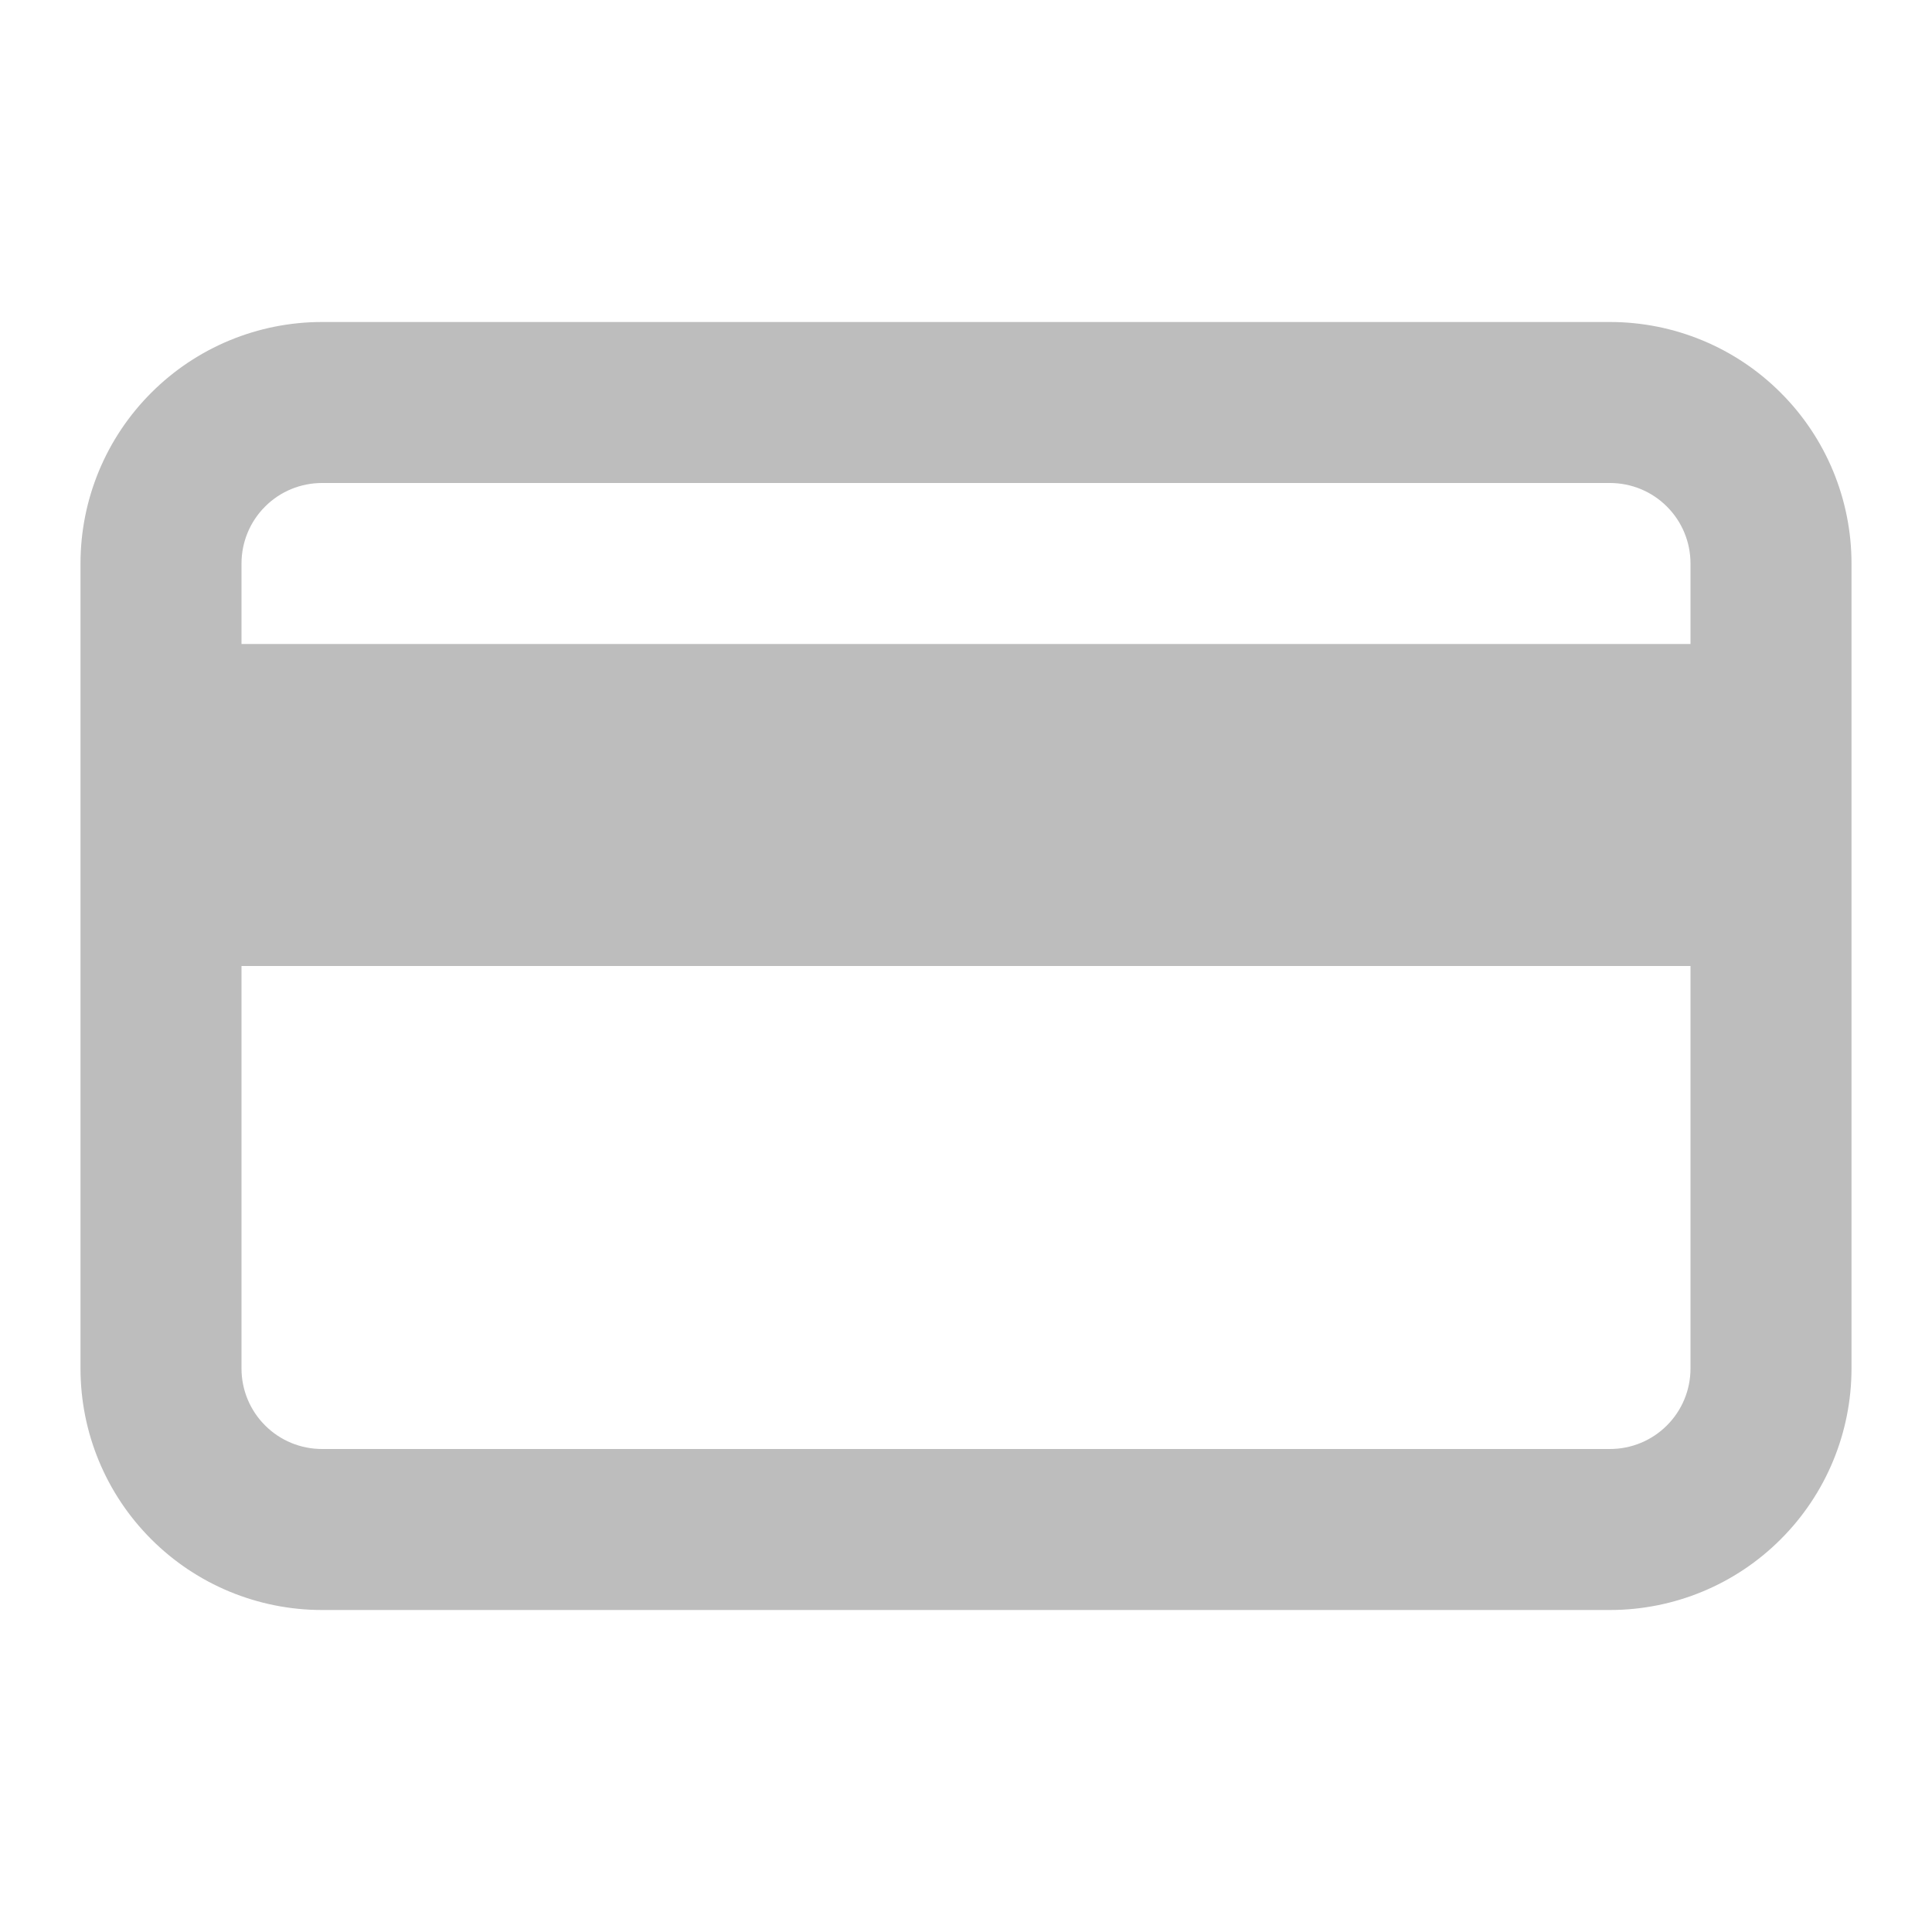
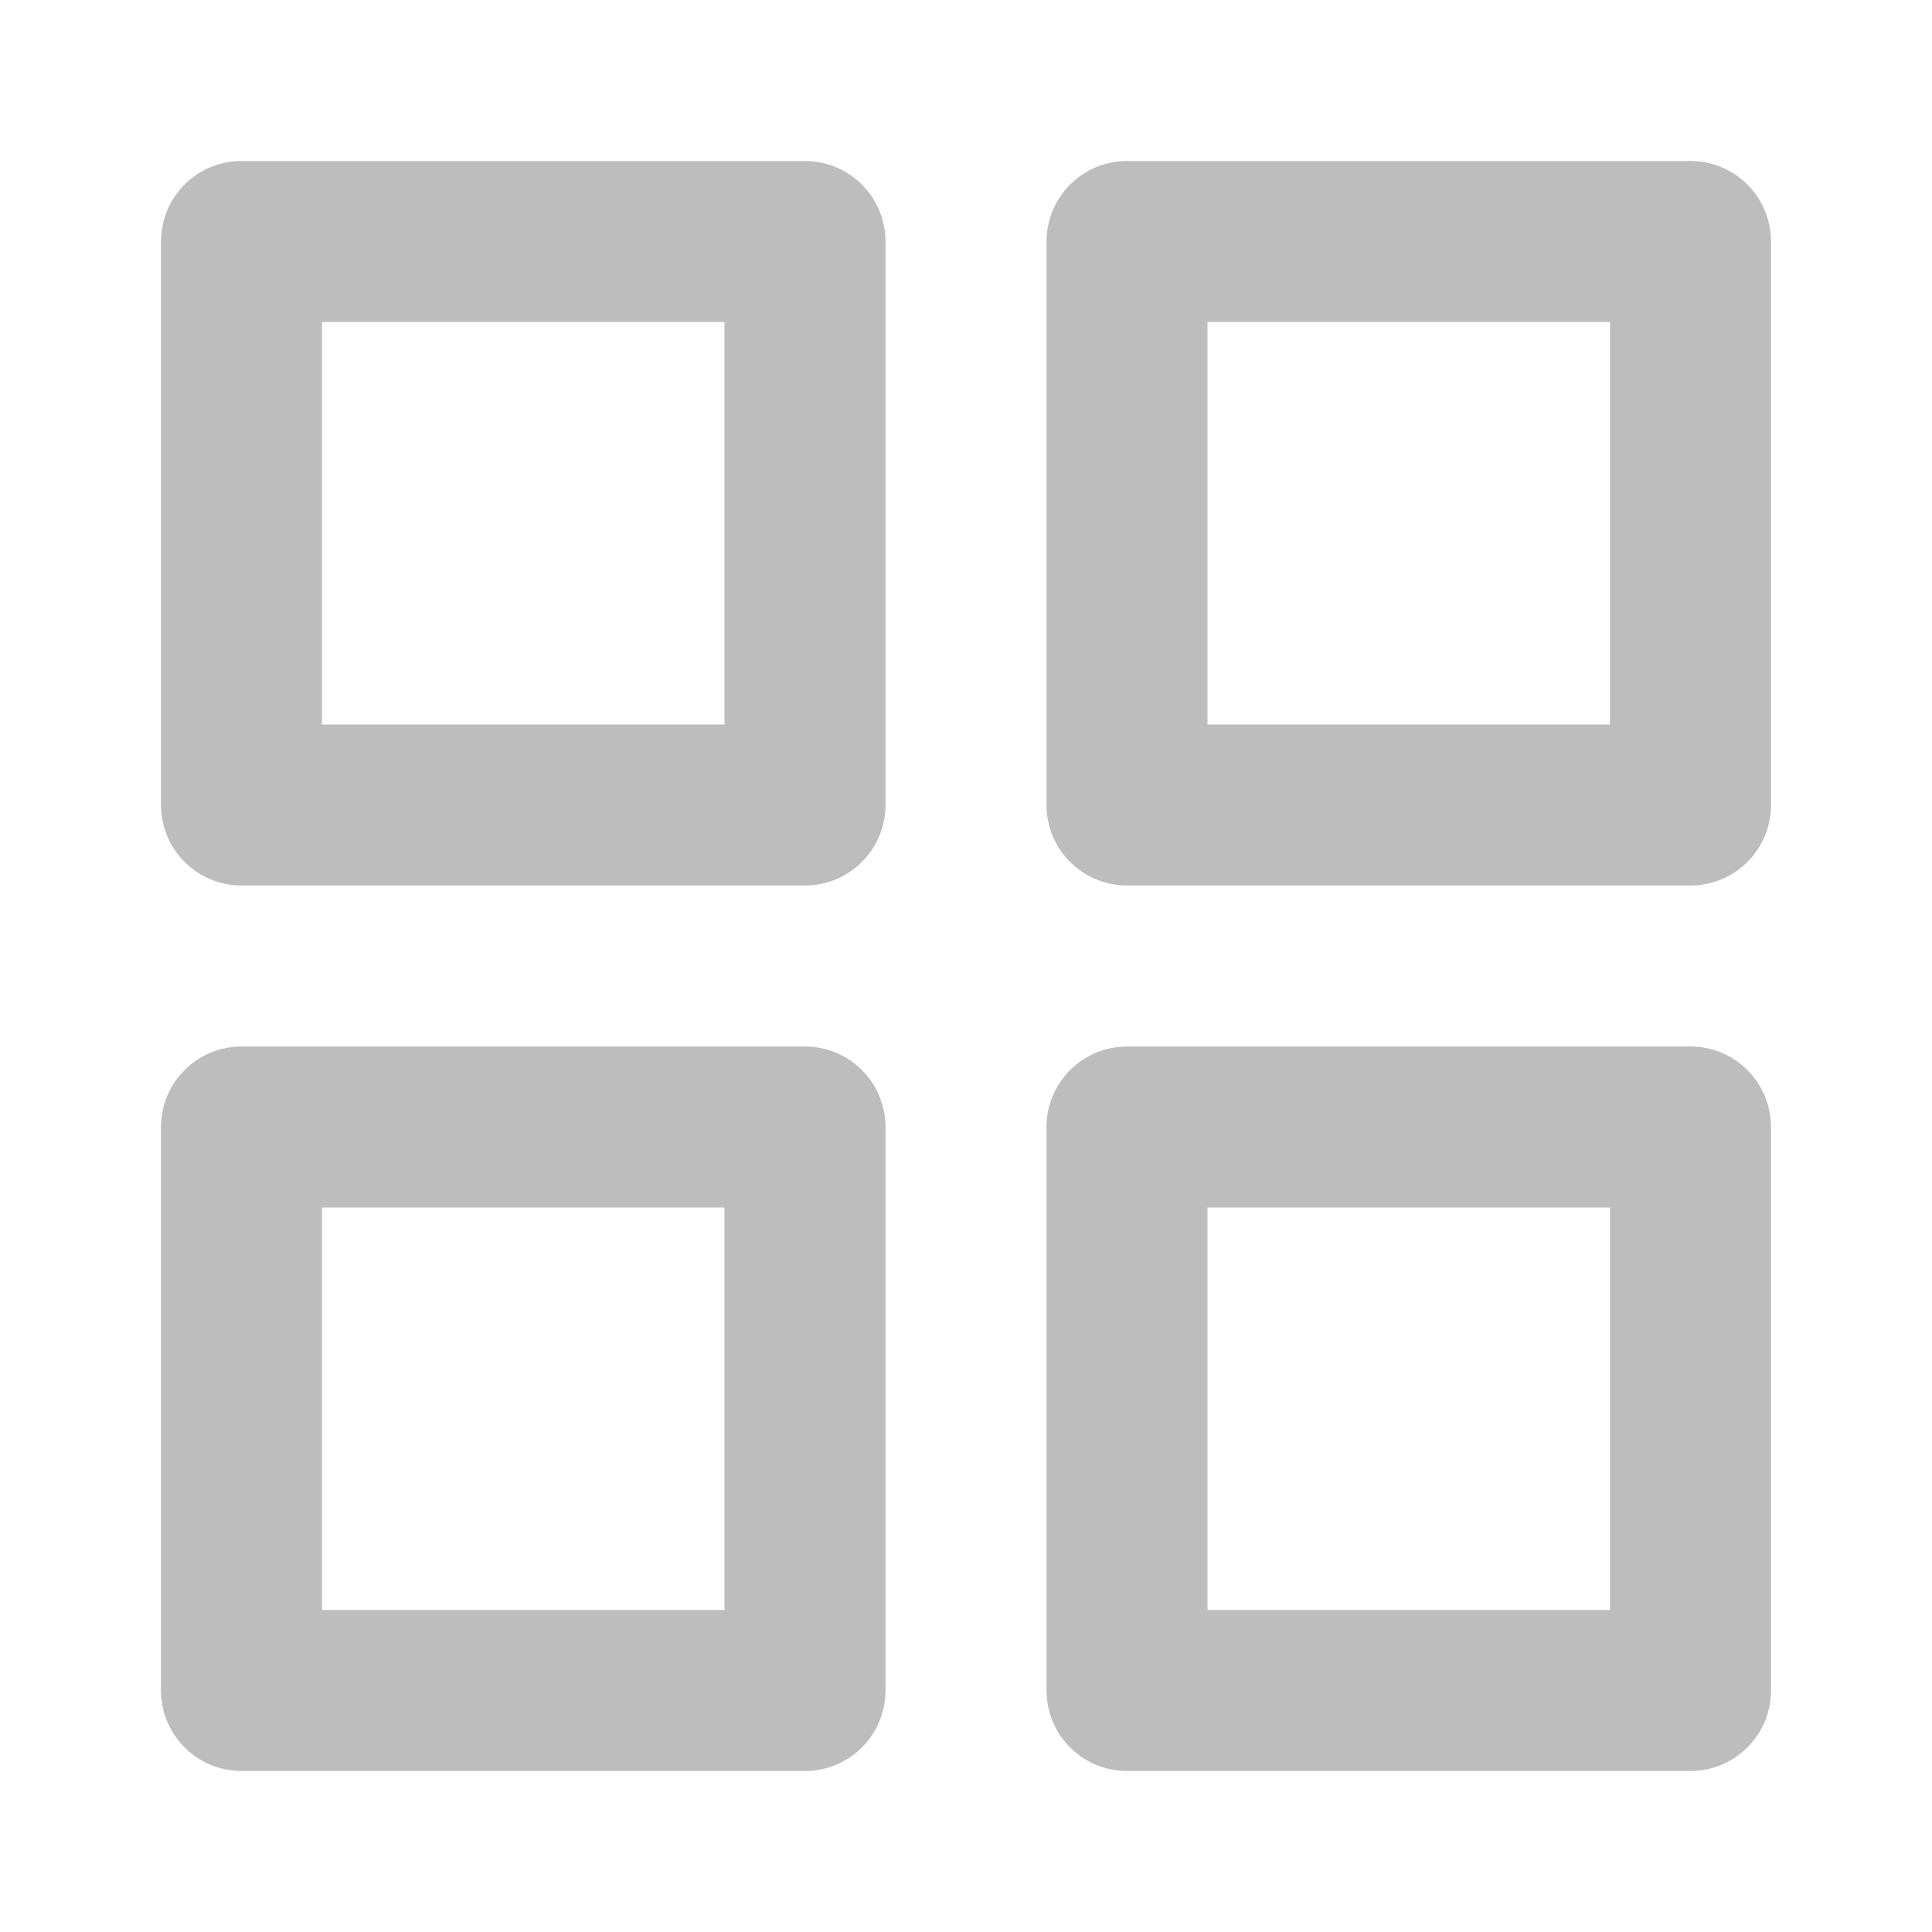
<svg xmlns="http://www.w3.org/2000/svg" width="24" height="24" viewBox="0 0 24 24" fill="none">
-   <path d="M20 4H4C3.204 4 2.441 4.316 1.879 4.879C1.316 5.441 1 6.204 1 7V17C1 17.796 1.316 18.559 1.879 19.121C2.441 19.684 3.204 20 4 20H20C20.796 20 21.559 19.684 22.121 19.121C22.684 18.559 23 17.796 23 17V7C23 6.204 22.684 5.441 22.121 4.879C21.559 4.316 20.796 4 20 4ZM4 6H20C20.265 6 20.52 6.105 20.707 6.293C20.895 6.48 21 6.735 21 7V8H3V7C3 6.735 3.105 6.48 3.293 6.293C3.48 6.105 3.735 6 4 6ZM20 18H4C3.735 18 3.48 17.895 3.293 17.707C3.105 17.52 3 17.265 3 17V12H21V17C21 17.265 20.895 17.52 20.707 17.707C20.52 17.895 20.265 18 20 18Z" fill="#BDBDBD" />
+   <path d="M3 11H10C10.265 11 10.52 10.895 10.707 10.707C10.895 10.52 11 10.265 11 10V3C11 2.735 10.895 2.48 10.707 2.293C10.52 2.105 10.265 2 10 2H3C2.735 2 2.48 2.105 2.293 2.293C2.105 2.48 2 2.735 2 3V10C2 10.265 2.105 10.52 2.293 10.707C2.48 10.895 2.735 11 3 11ZM4 4H9V9H4V4Z" fill="#BDBDBD" />
+   <path d="M14 11H21C21.265 11 21.52 10.895 21.707 10.707C21.895 10.52 22 10.265 22 10V3C22 2.735 21.895 2.48 21.707 2.293C21.52 2.105 21.265 2 21 2H14C13.735 2 13.48 2.105 13.293 2.293C13.105 2.48 13 2.735 13 3V10C13 10.265 13.105 10.52 13.293 10.707C13.48 10.895 13.735 11 14 11ZM15 4H20V9H15V4Z" fill="#BDBDBD" />
+   <path d="M3 22H10C10.265 22 10.52 21.895 10.707 21.707C10.895 21.52 11 21.265 11 21V14C11 13.735 10.895 13.48 10.707 13.293C10.52 13.105 10.265 13 10 13H3C2.735 13 2.48 13.105 2.293 13.293C2.105 13.48 2 13.735 2 14V21C2 21.265 2.105 21.52 2.293 21.707C2.48 21.895 2.735 22 3 22ZM4 15H9V20H4V15Z" fill="#BDBDBD" />
+   <path d="M14 22H21C21.265 22 21.52 21.895 21.707 21.707C21.895 21.52 22 21.265 22 21V14C22 13.735 21.895 13.48 21.707 13.293C21.52 13.105 21.265 13 21 13H14C13.735 13 13.48 13.105 13.293 13.293C13.105 13.48 13 13.735 13 14V21C13 21.265 13.105 21.52 13.293 21.707C13.48 21.895 13.735 22 14 22ZM15 15H20V20H15V15Z" fill="#BDBDBD" />
</svg>
